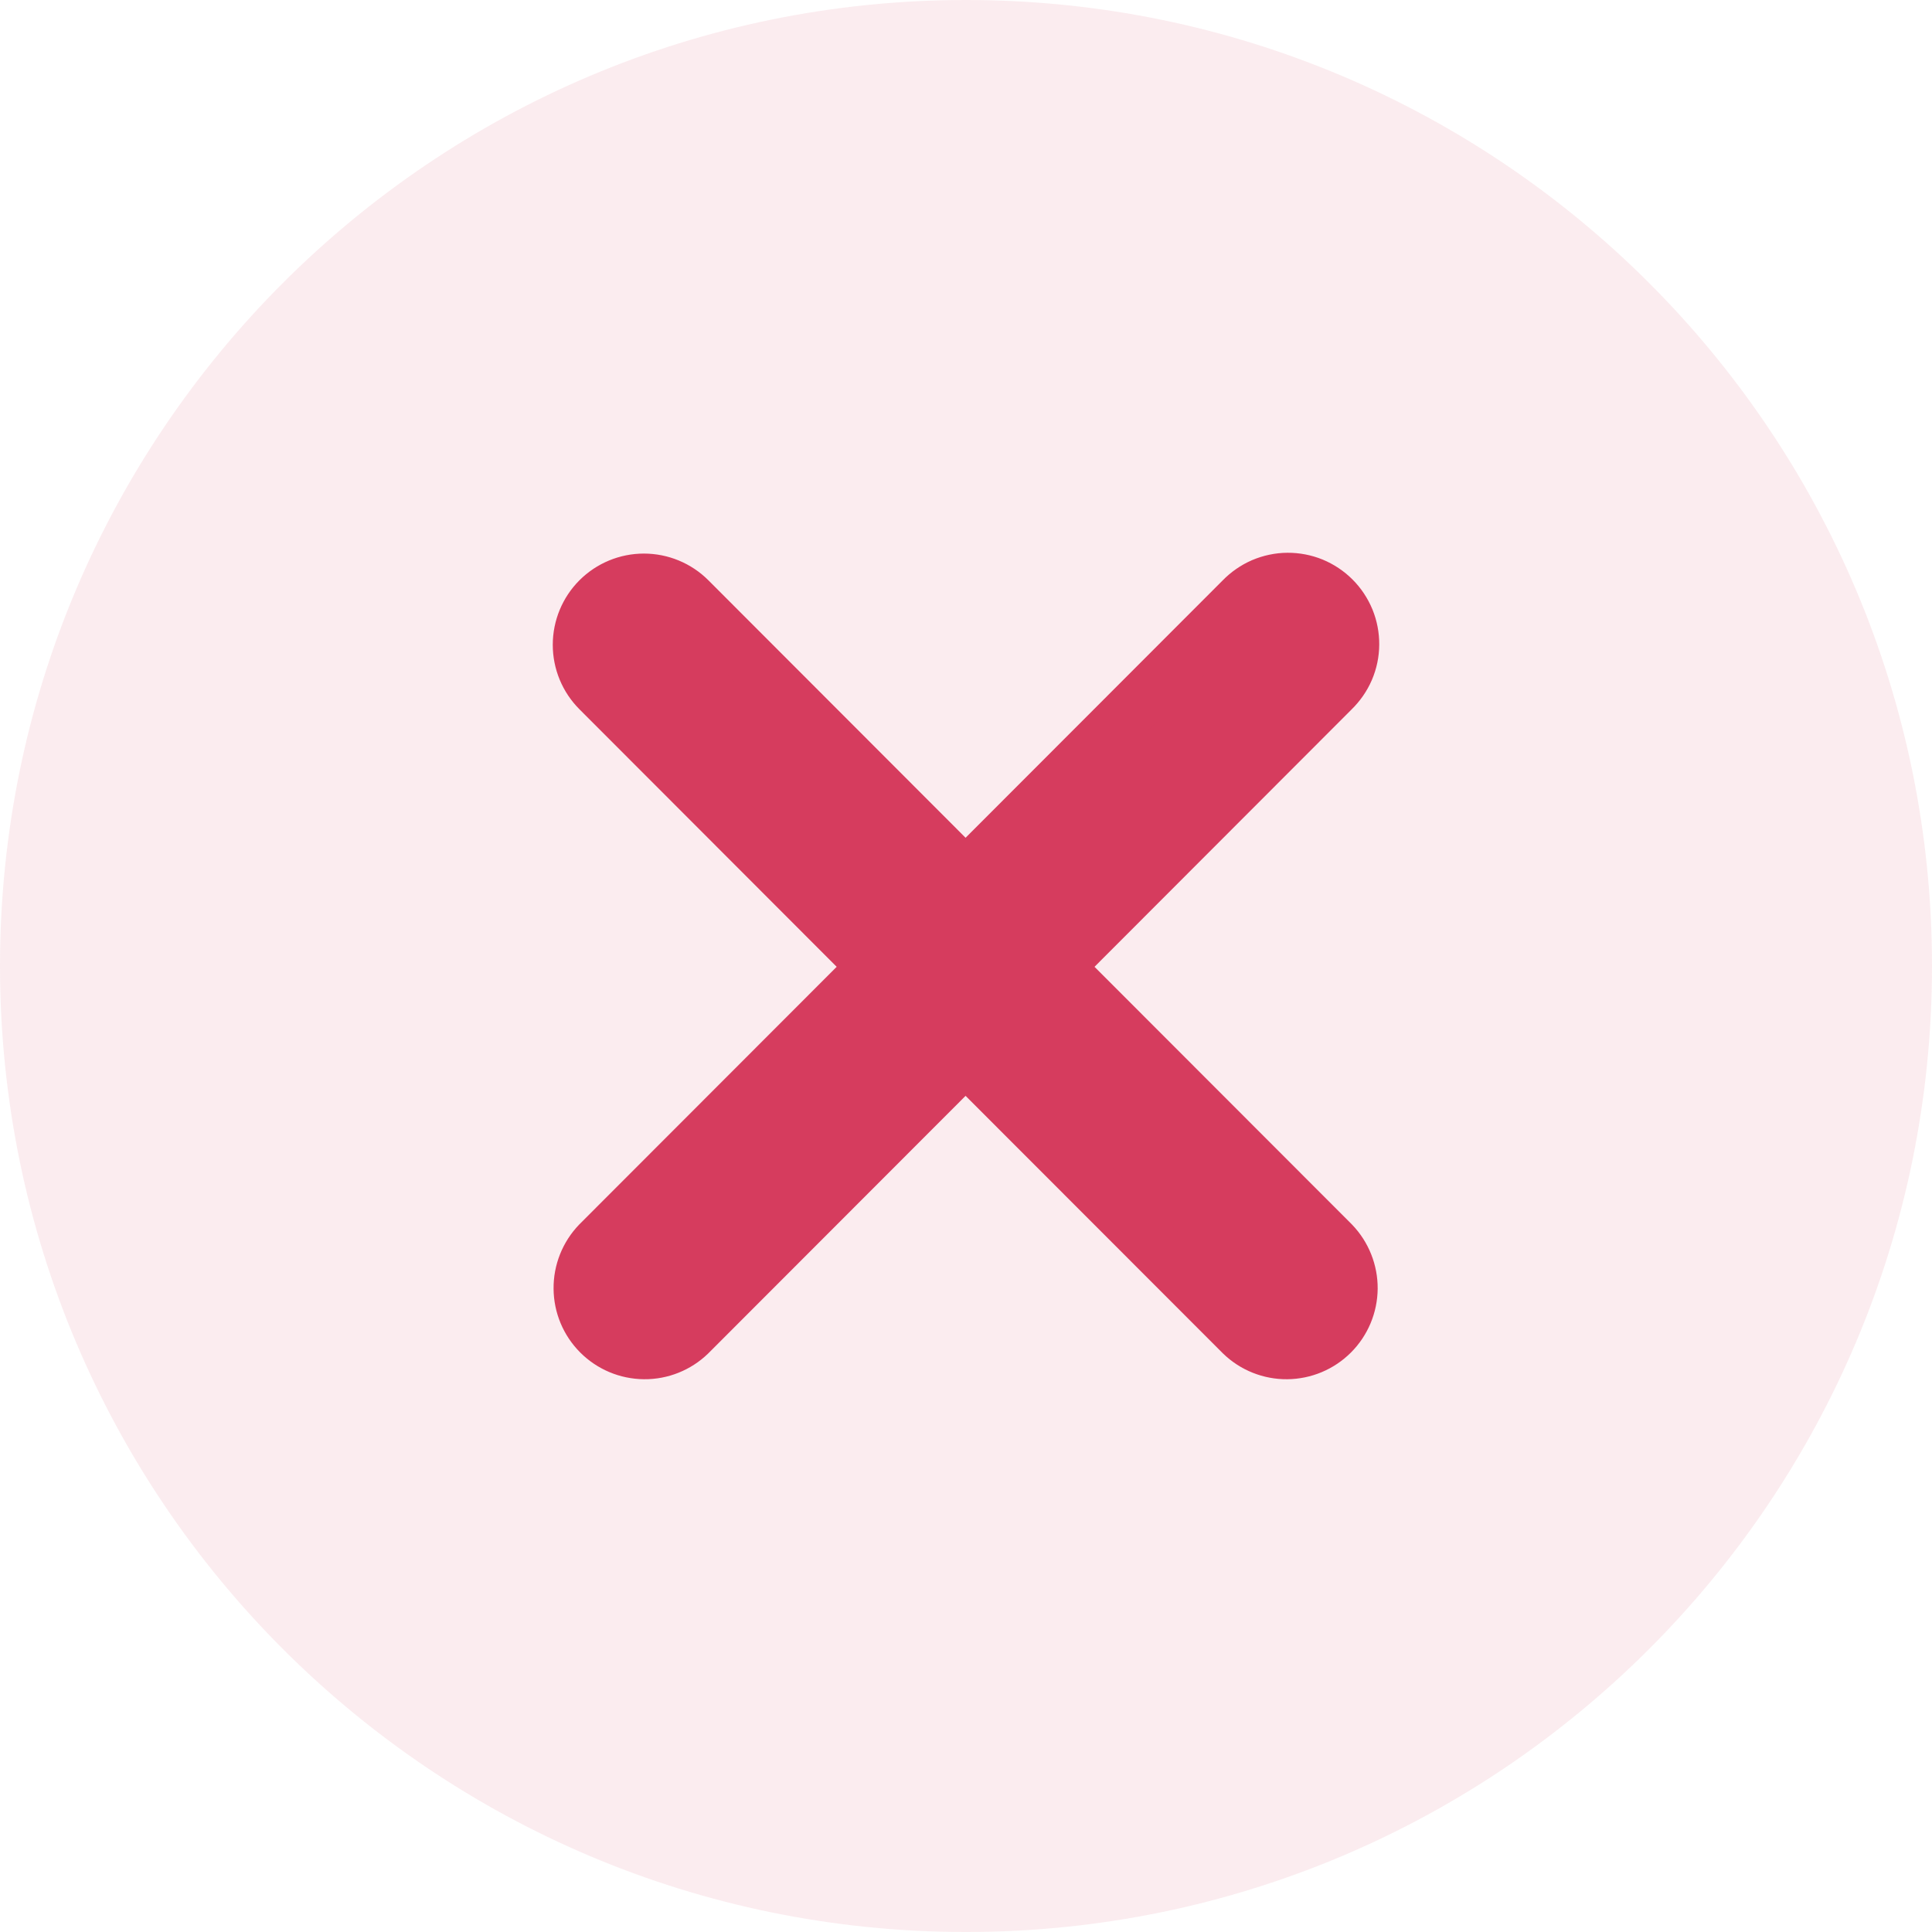
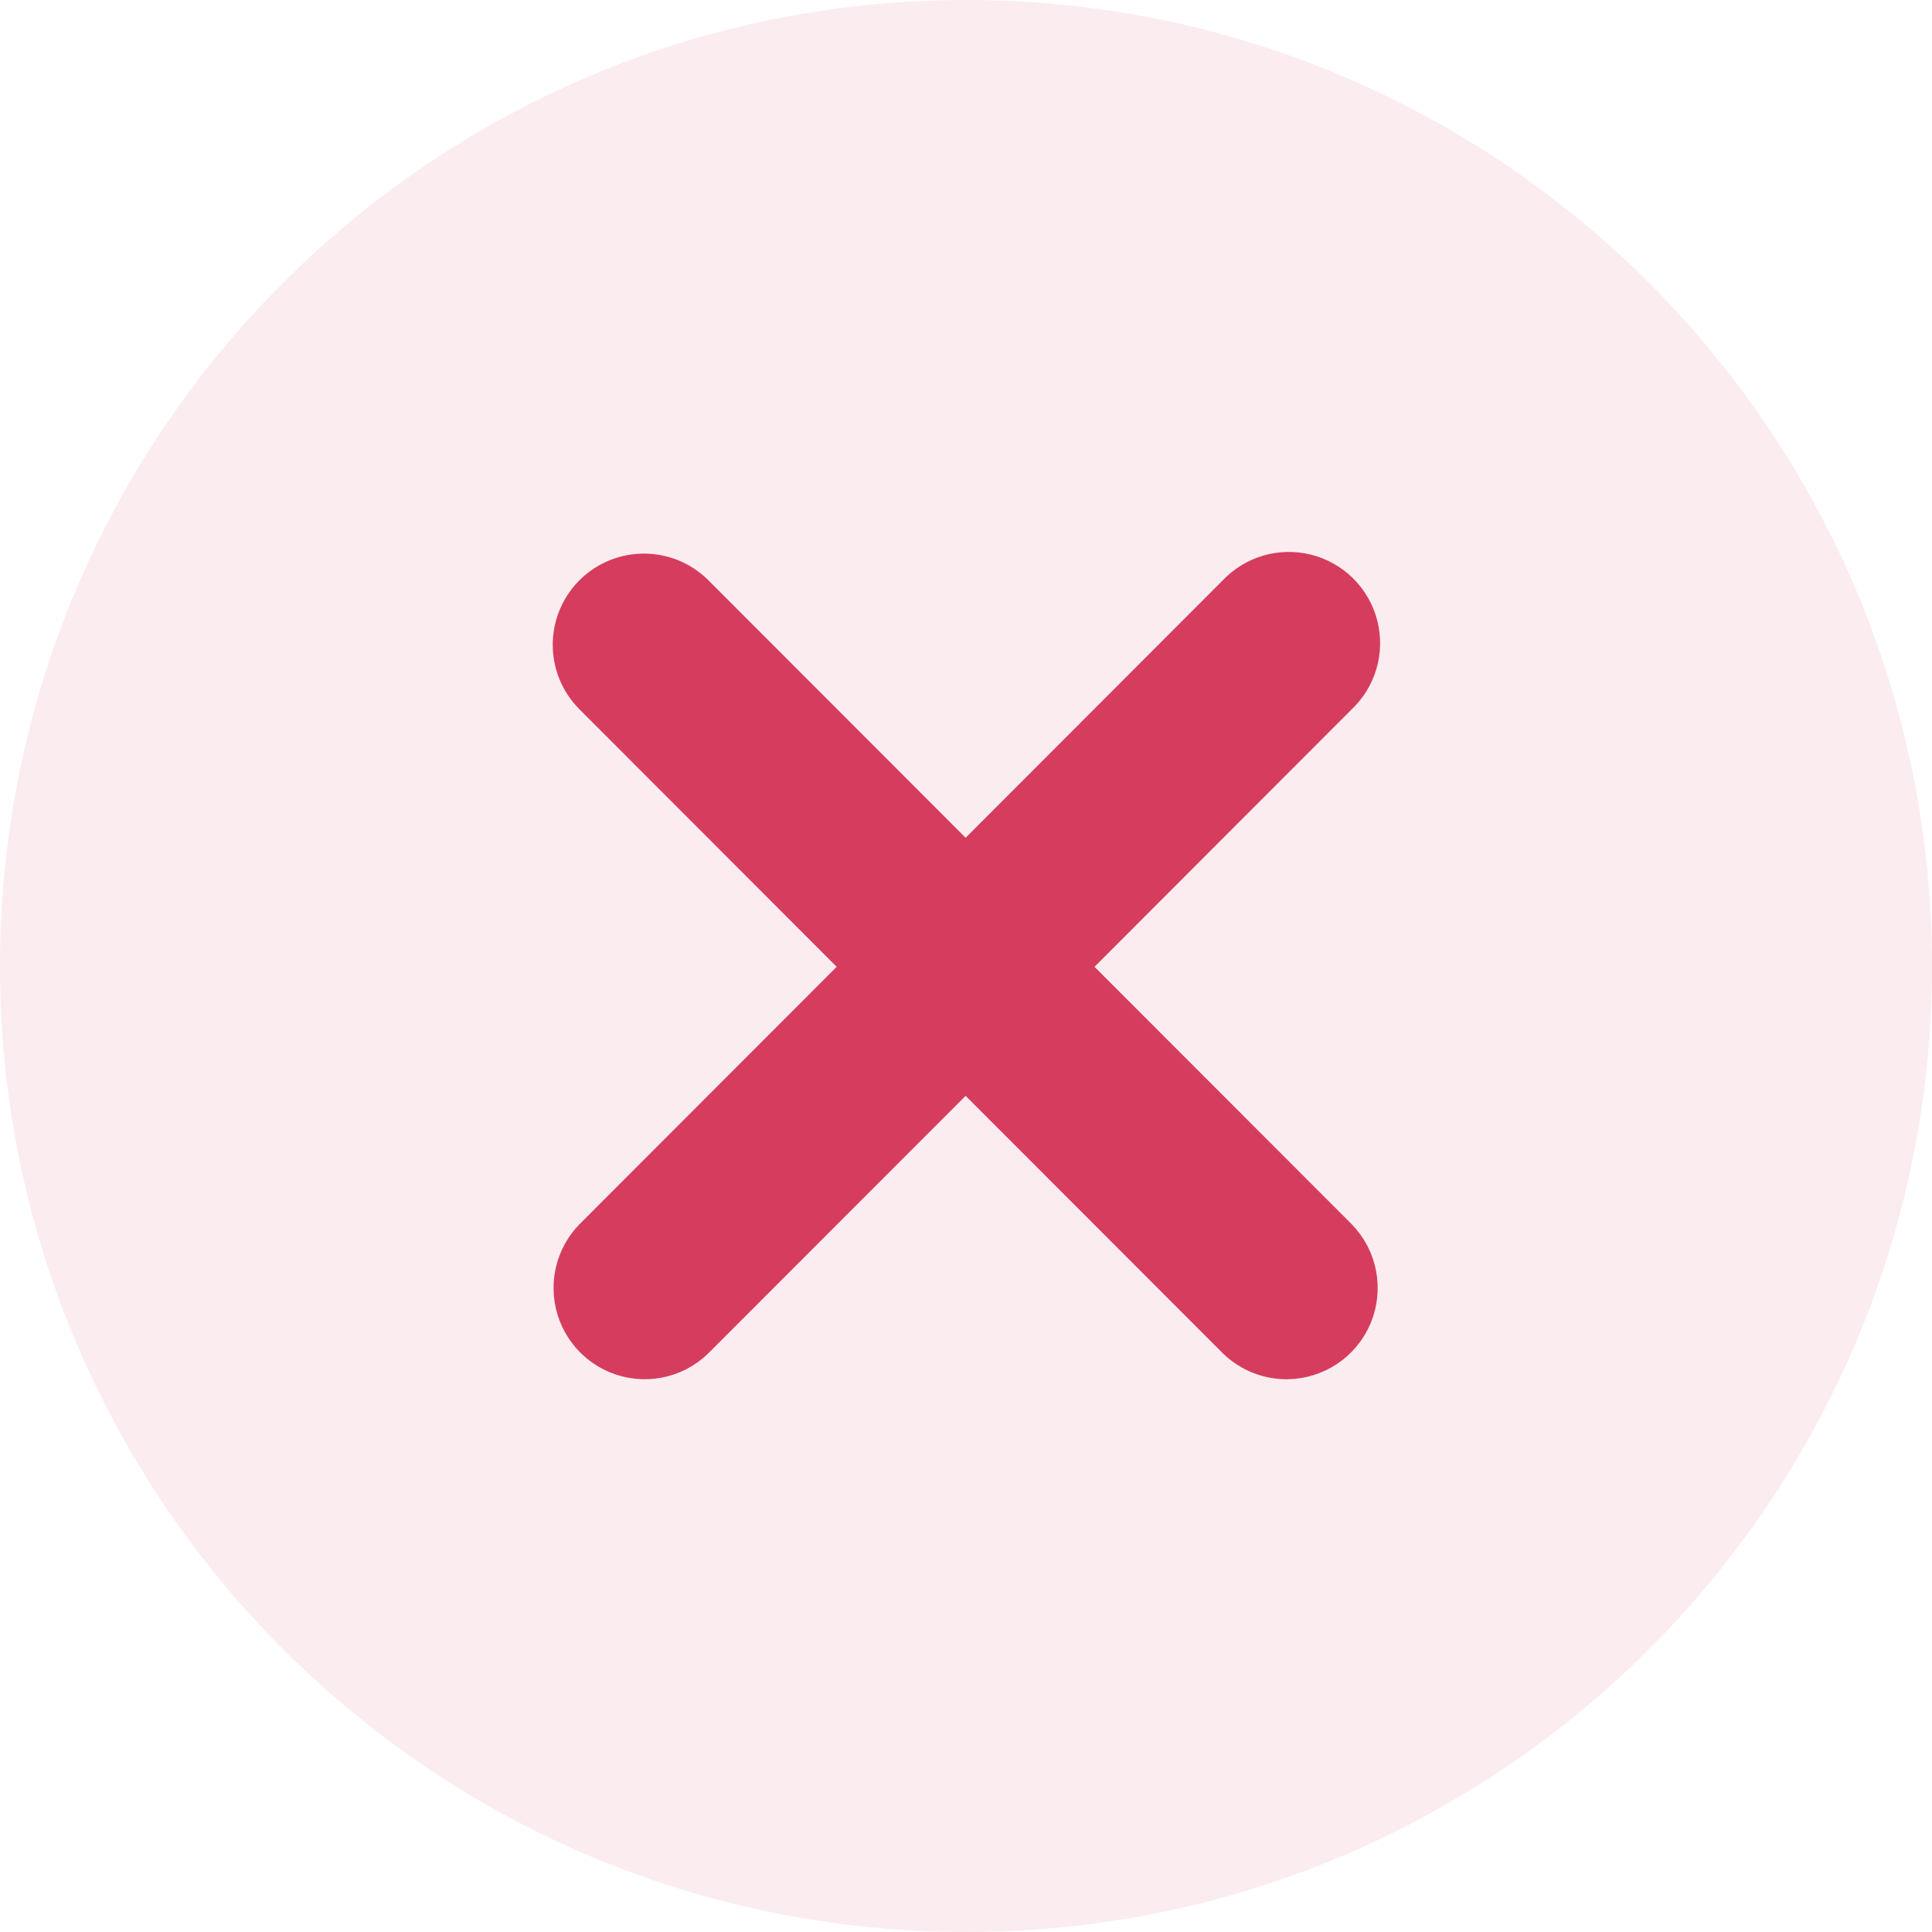
- <svg xmlns="http://www.w3.org/2000/svg" width="36" height="36" viewBox="0 0 36 36" fill="none">
-   <rect width="36" height="36" rx="18" fill="#D63C5E" fill-opacity="0.1" />
-   <path fill-rule="evenodd" clip-rule="evenodd" d="M11.151 11.166C11.376 10.941 11.681 10.815 11.998 10.815C12.316 10.815 12.621 10.941 12.846 11.166L17.992 16.318L23.139 11.166C23.25 11.052 23.382 10.96 23.528 10.897C23.674 10.835 23.832 10.801 23.991 10.8C24.15 10.799 24.308 10.829 24.455 10.889C24.602 10.95 24.736 11.039 24.849 11.152C24.961 11.264 25.05 11.398 25.111 11.546C25.171 11.693 25.201 11.851 25.2 12.01C25.199 12.17 25.166 12.327 25.103 12.474C25.04 12.62 24.948 12.752 24.834 12.863L19.688 18.015L24.834 23.166C25.052 23.393 25.173 23.696 25.171 24.01C25.168 24.325 25.042 24.626 24.819 24.849C24.597 25.071 24.297 25.197 23.982 25.2C23.668 25.203 23.365 25.082 23.139 24.863L17.992 19.712L12.846 24.863C12.62 25.082 12.317 25.203 12.003 25.2C11.688 25.197 11.388 25.071 11.166 24.849C10.943 24.626 10.817 24.325 10.815 24.01C10.812 23.696 10.933 23.393 11.151 23.166L16.297 18.015L11.151 12.863C10.926 12.638 10.8 12.333 10.8 12.015C10.8 11.697 10.926 11.391 11.151 11.166Z" fill="#D63C5E" stroke="#D63C5E" />
+ <svg xmlns="http://www.w3.org/2000/svg" width="36" height="36" fill="none">
+   <rect width="36" height="36" fill="#D63C5E" fill-opacity=".1" rx="18" />
+   <path fill="#D63C5E" fill-rule="evenodd" stroke="#D63C5E" d="M11.151 11.166a1.2 1.2 0 0 1 1.695 0l5.147 5.152 5.146-5.152a1.2 1.2 0 1 1 1.695 1.697l-5.146 5.152 5.146 5.151a1.2 1.2 0 0 1-.852 2.034 1.2 1.2 0 0 1-.843-.337l-5.146-5.151-5.147 5.151a1.198 1.198 0 0 1-2.031-.853 1.2 1.2 0 0 1 .336-.844l5.146-5.151-5.146-5.152a1.2 1.2 0 0 1 0-1.697Z" clip-rule="evenodd" />
</svg>
